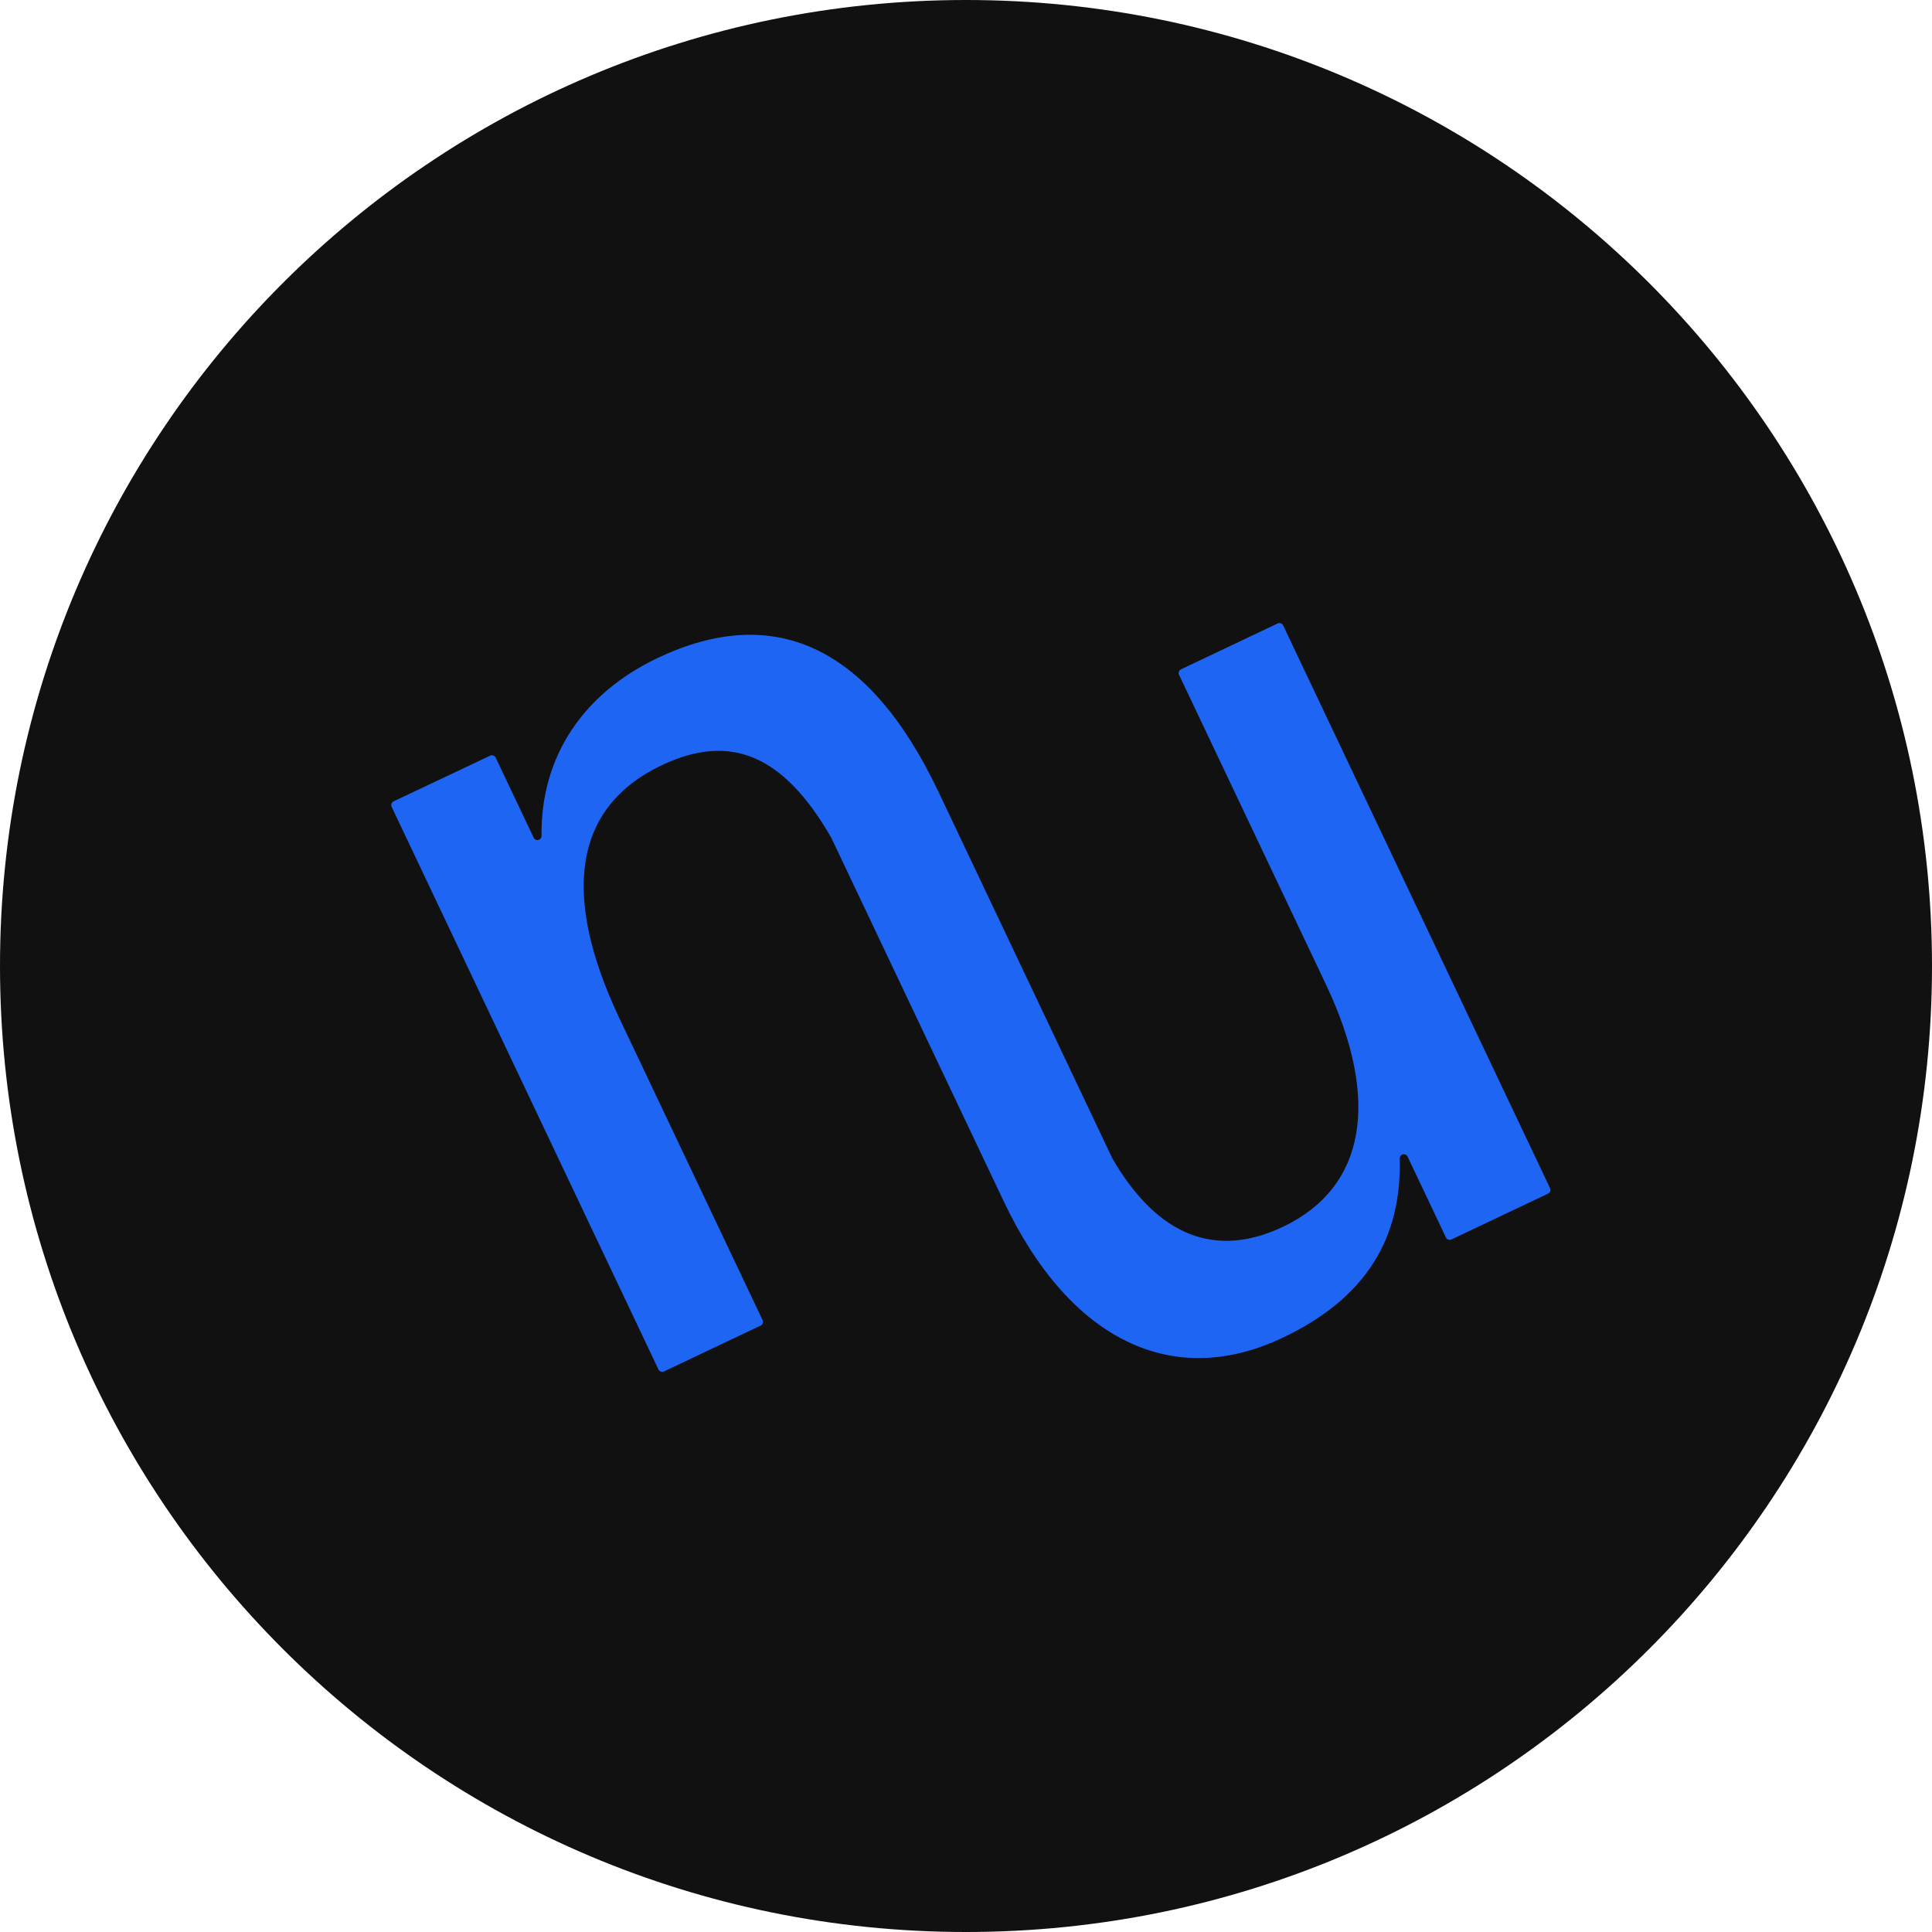
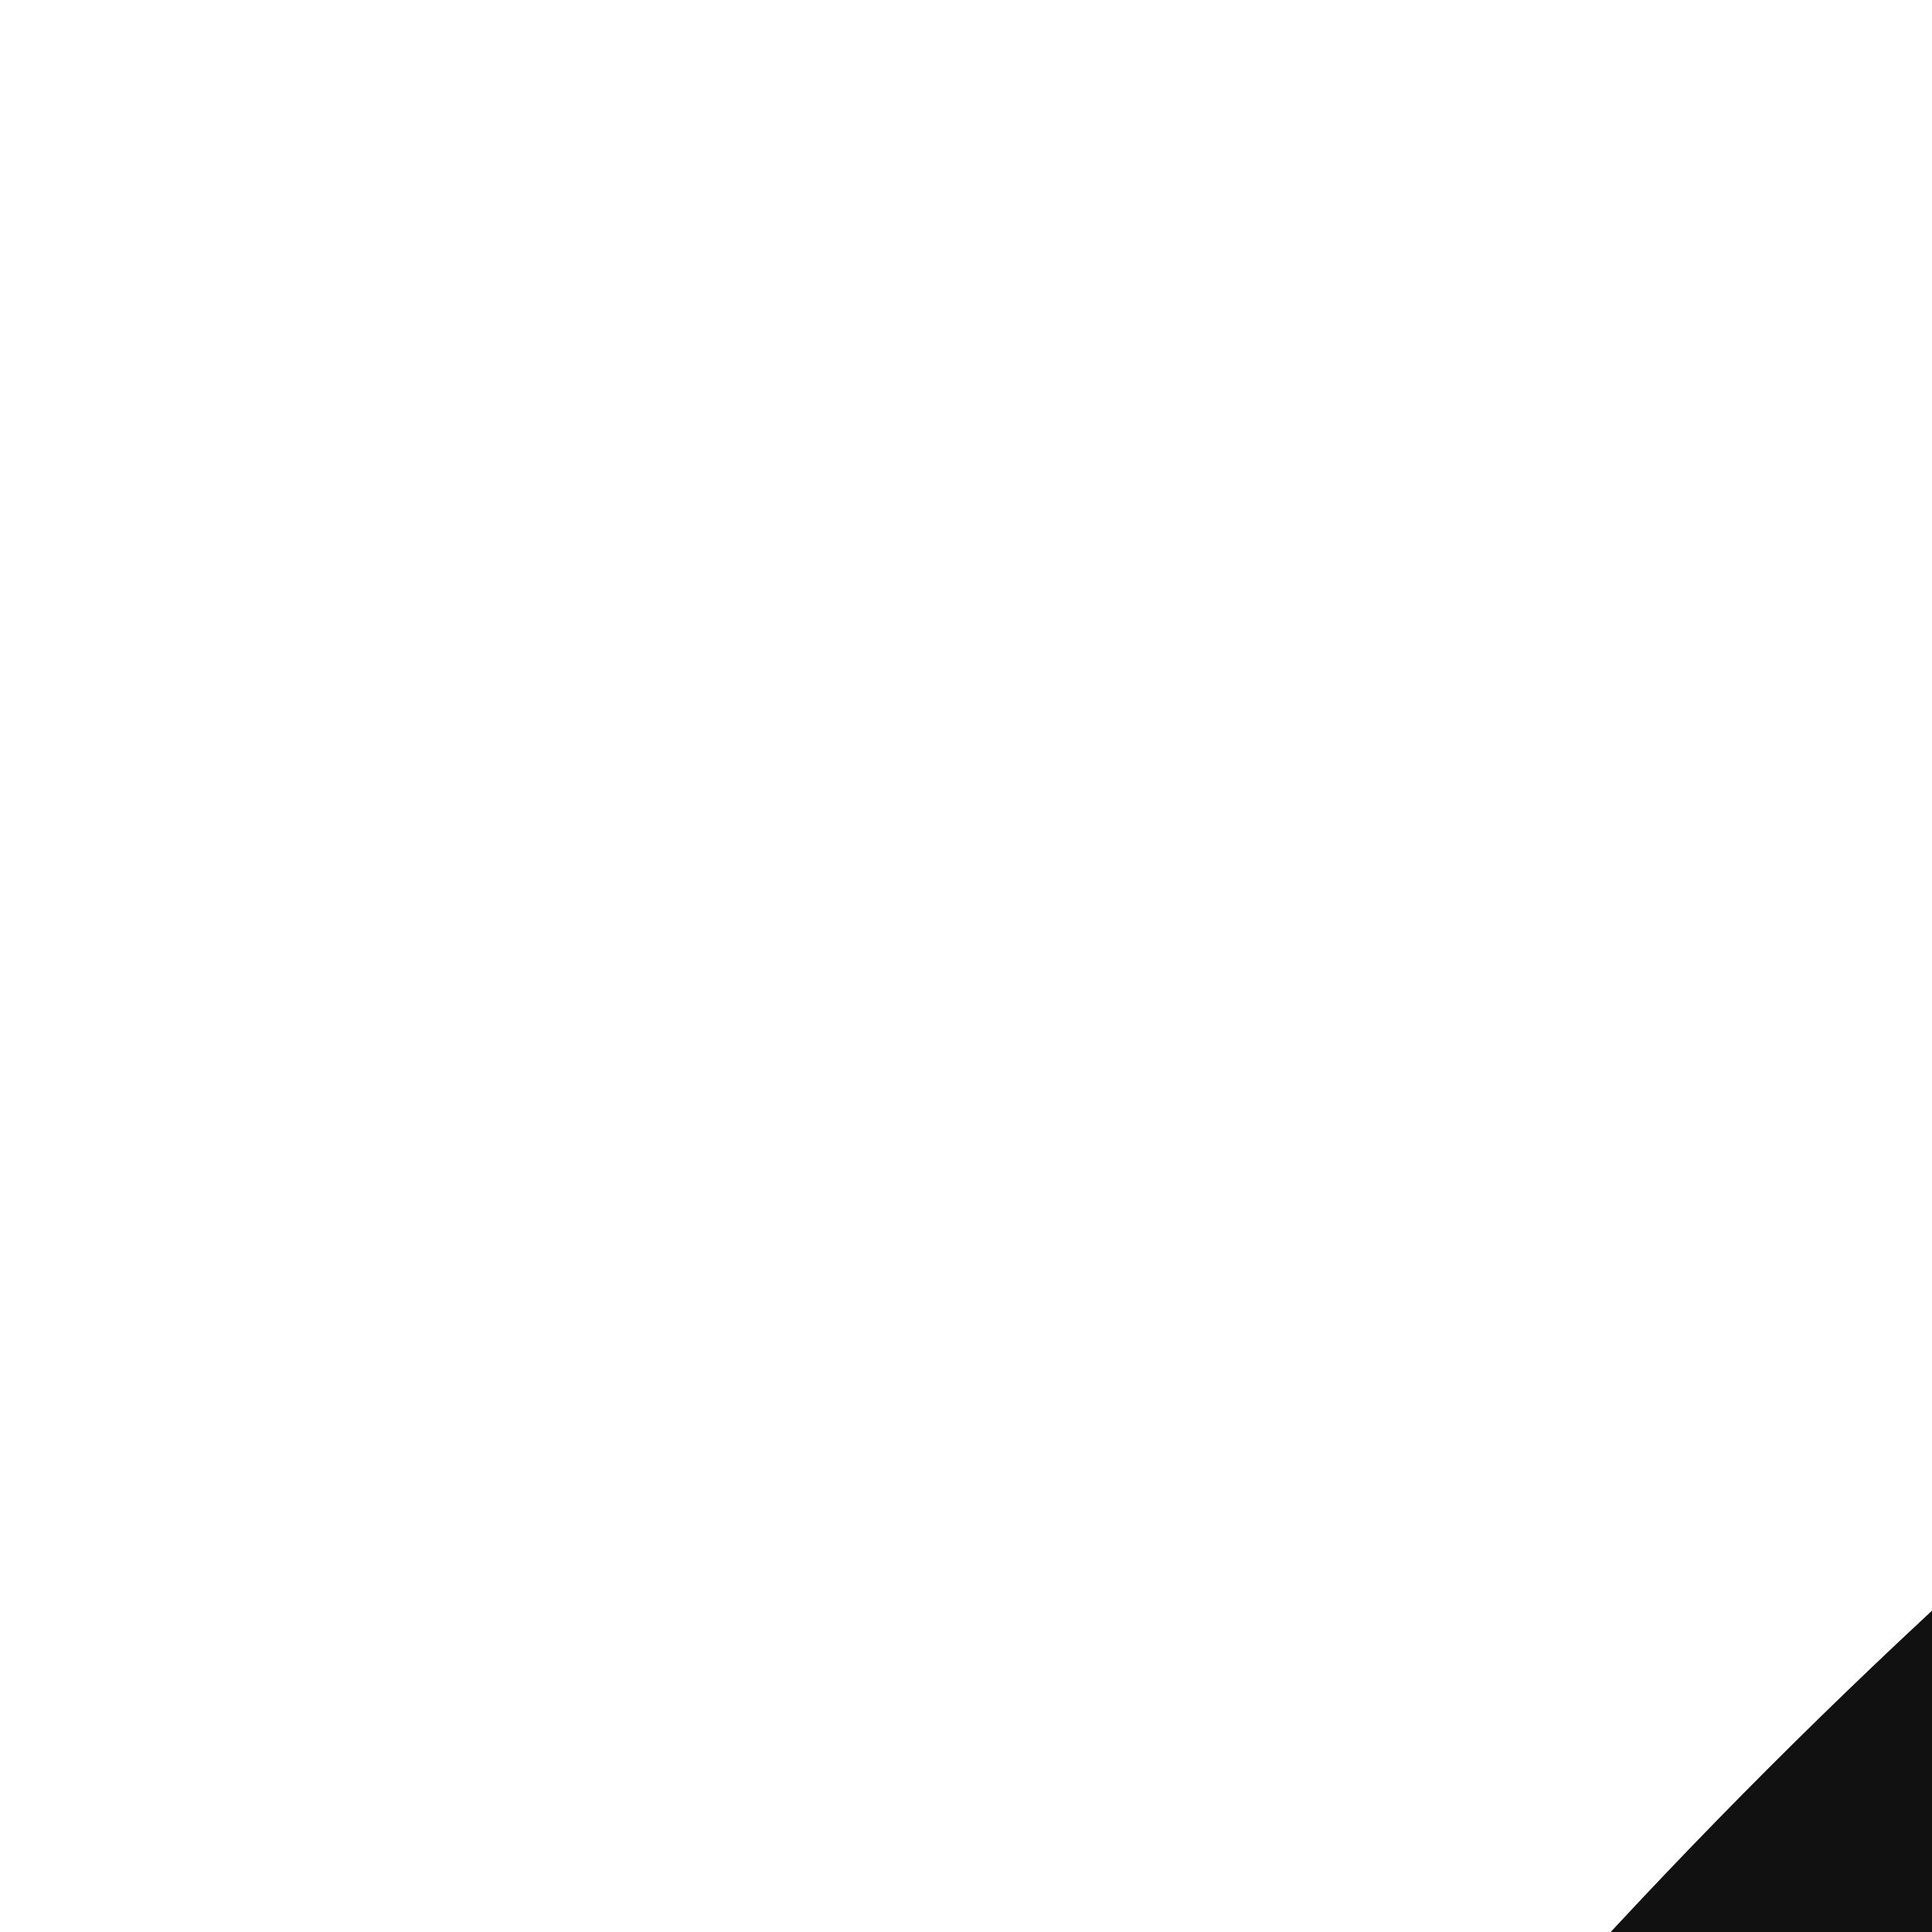
- <svg xmlns="http://www.w3.org/2000/svg" width="200" height="200" fill="none">
+ <svg xmlns="http://www.w3.org/2000/svg" width="32" height="32" fill="none">
  <circle cx="100" cy="100" r="100" fill="#111" />
  <path fill="#1E65F3" d="m132.262 64.54-10.003 4.747a.428.428 0 0 0-.204.57l15.213 32.07c5.653 11.93 4.139 20.98-4.455 25.07-6.956 3.301-12.96.998-17.645-7.044L97.155 81.979C89.852 66.585 79.903 62.505 68.1 68.104c-7.678 3.643-12.131 10.154-12.043 18.417a.427.427 0 0 1-.814.192l-3.932-8.286a.424.424 0 0 0-.57-.201l-10 4.731a.425.425 0 0 0-.202.56l27.625 58.251a.432.432 0 0 0 .57.204l10.003-4.746a.422.422 0 0 0 .245-.408.427.427 0 0 0-.04-.162l-14.79-31.173c-6.023-12.702-4.88-21.887 4.356-26.27 7.088-3.361 12.598-1.1 17.546 7.515a.2.2 0 0 1 .017.032l17.836 37.604c6.882 14.502 17.57 19.481 28.859 14.126 8.725-4.139 12.343-10.37 12.131-18.565a.43.43 0 0 1 .329-.425.424.424 0 0 1 .485.231l3.972 8.374a.425.425 0 0 0 .57.204l10.003-4.746a.436.436 0 0 0 .22-.243.44.44 0 0 0-.019-.327l-27.625-58.248a.43.43 0 0 0-.57-.205Z" />
</svg>
